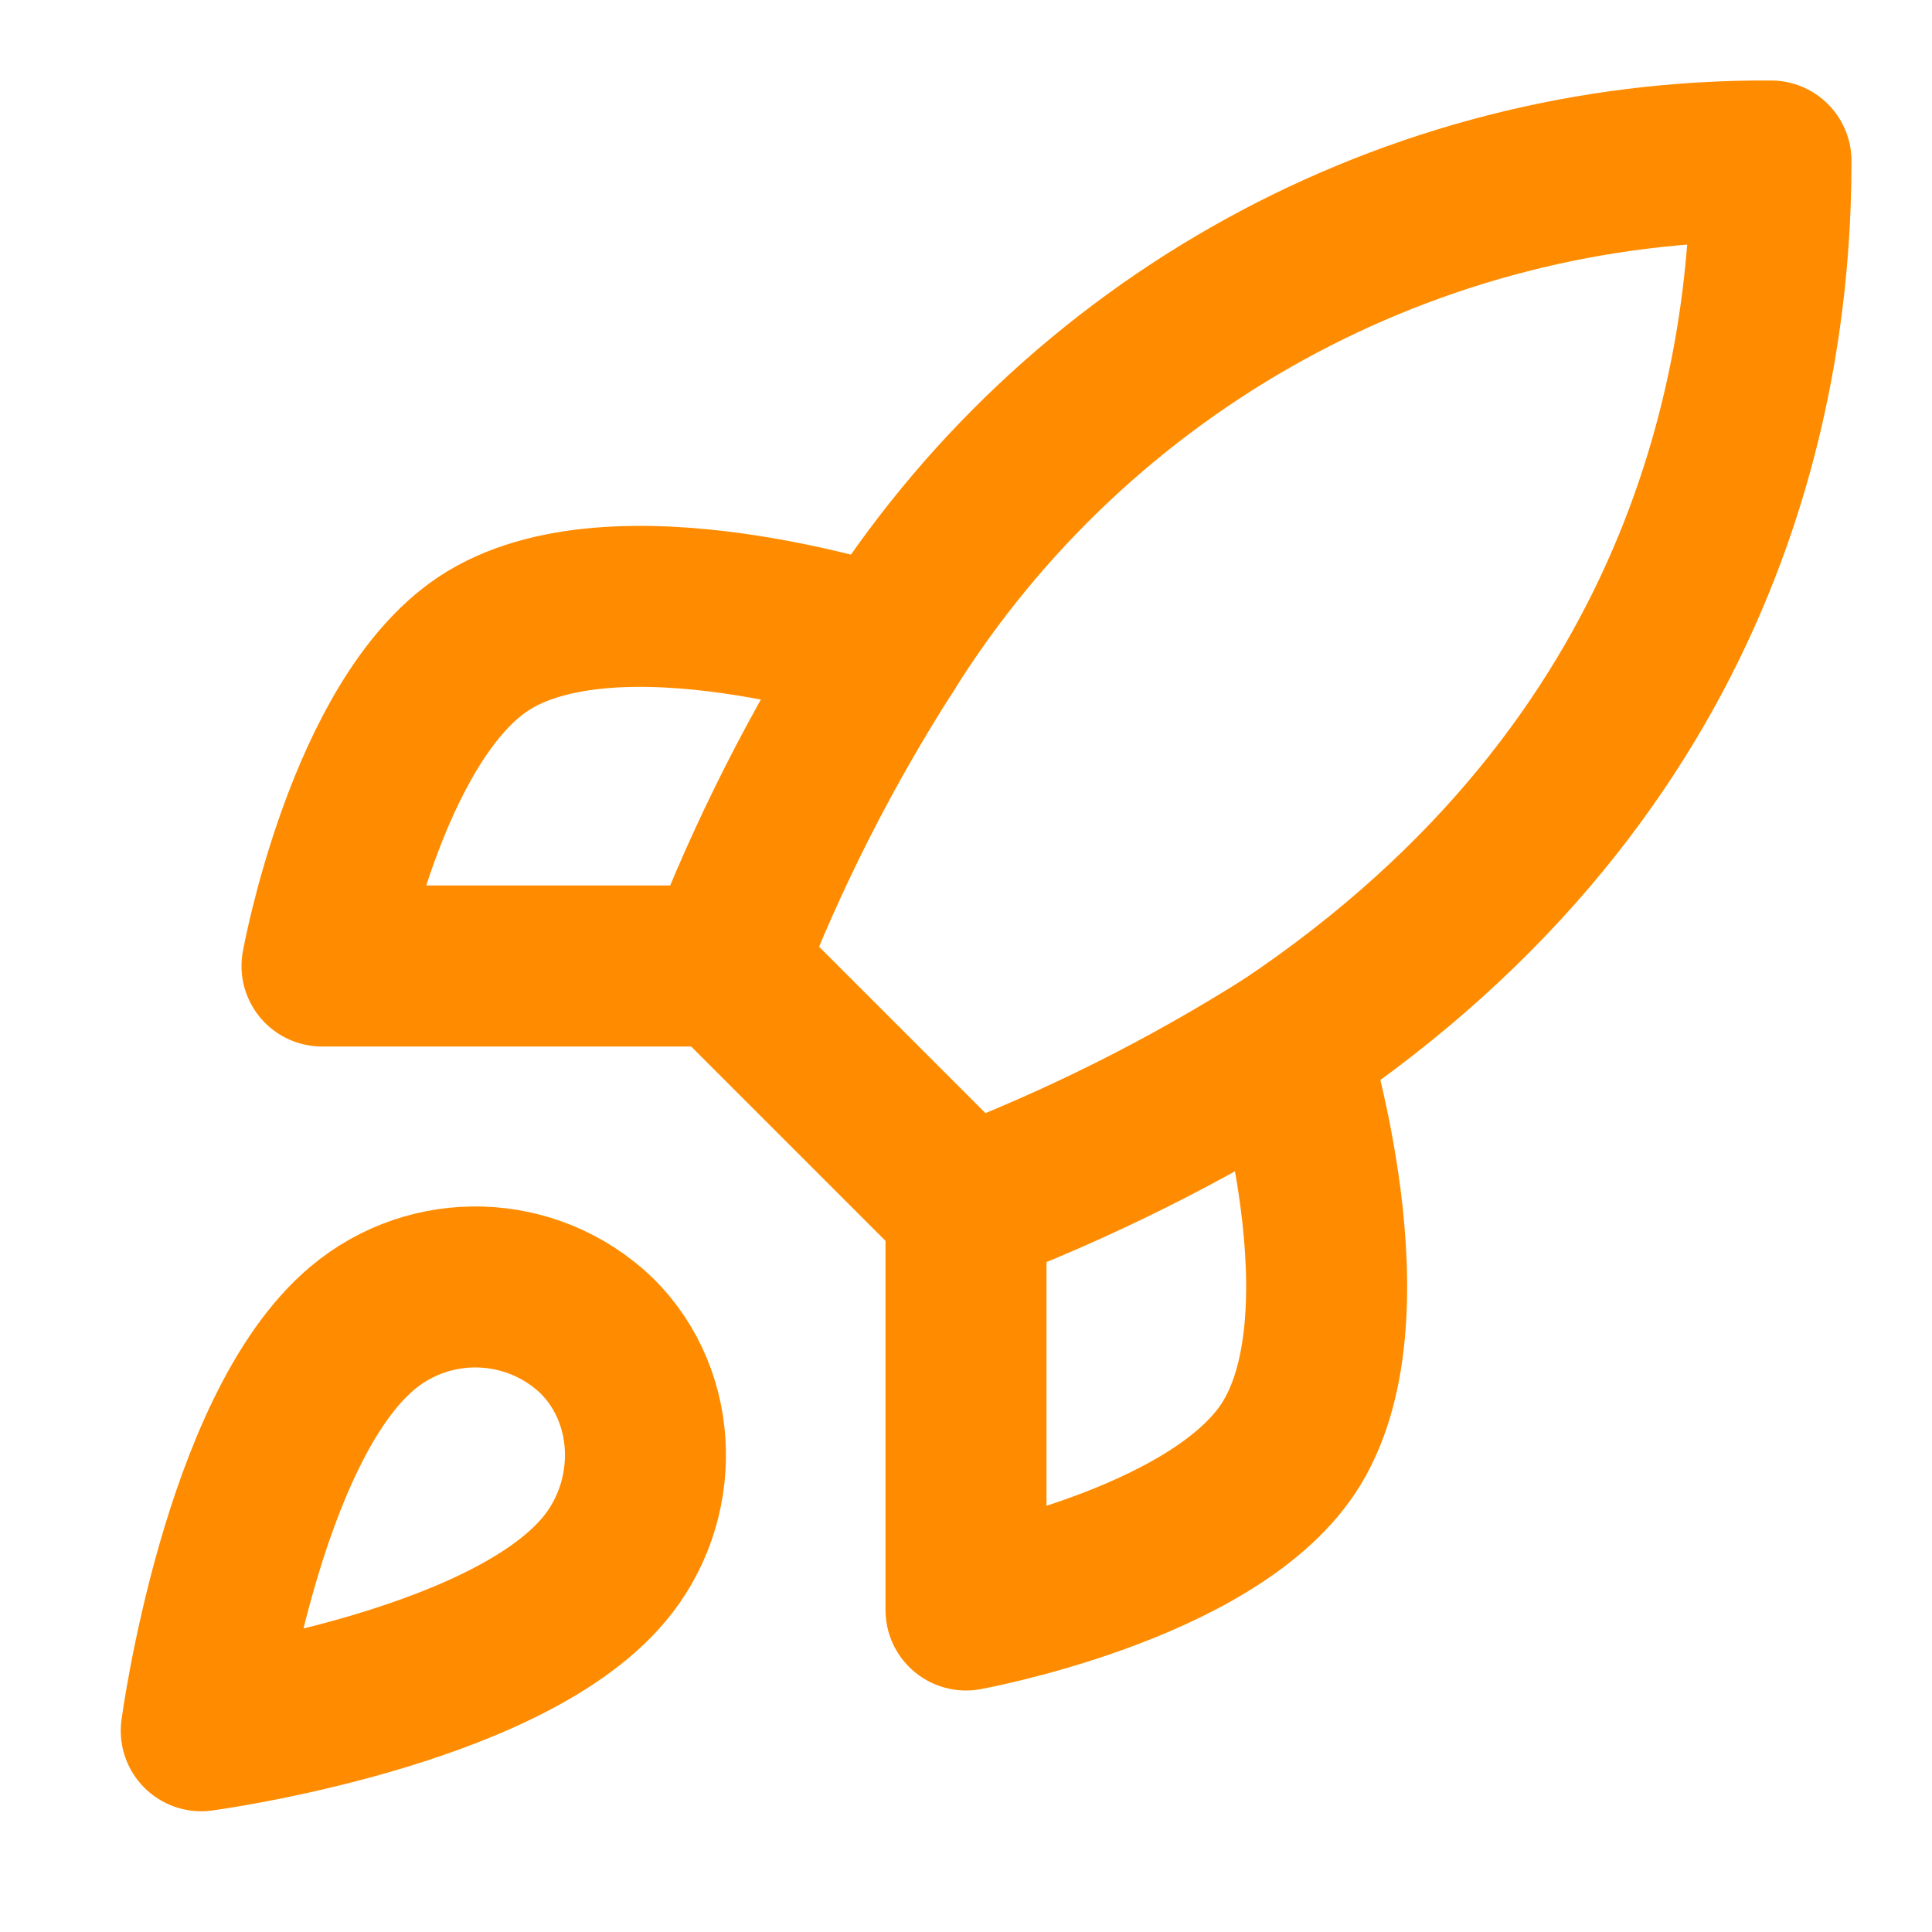
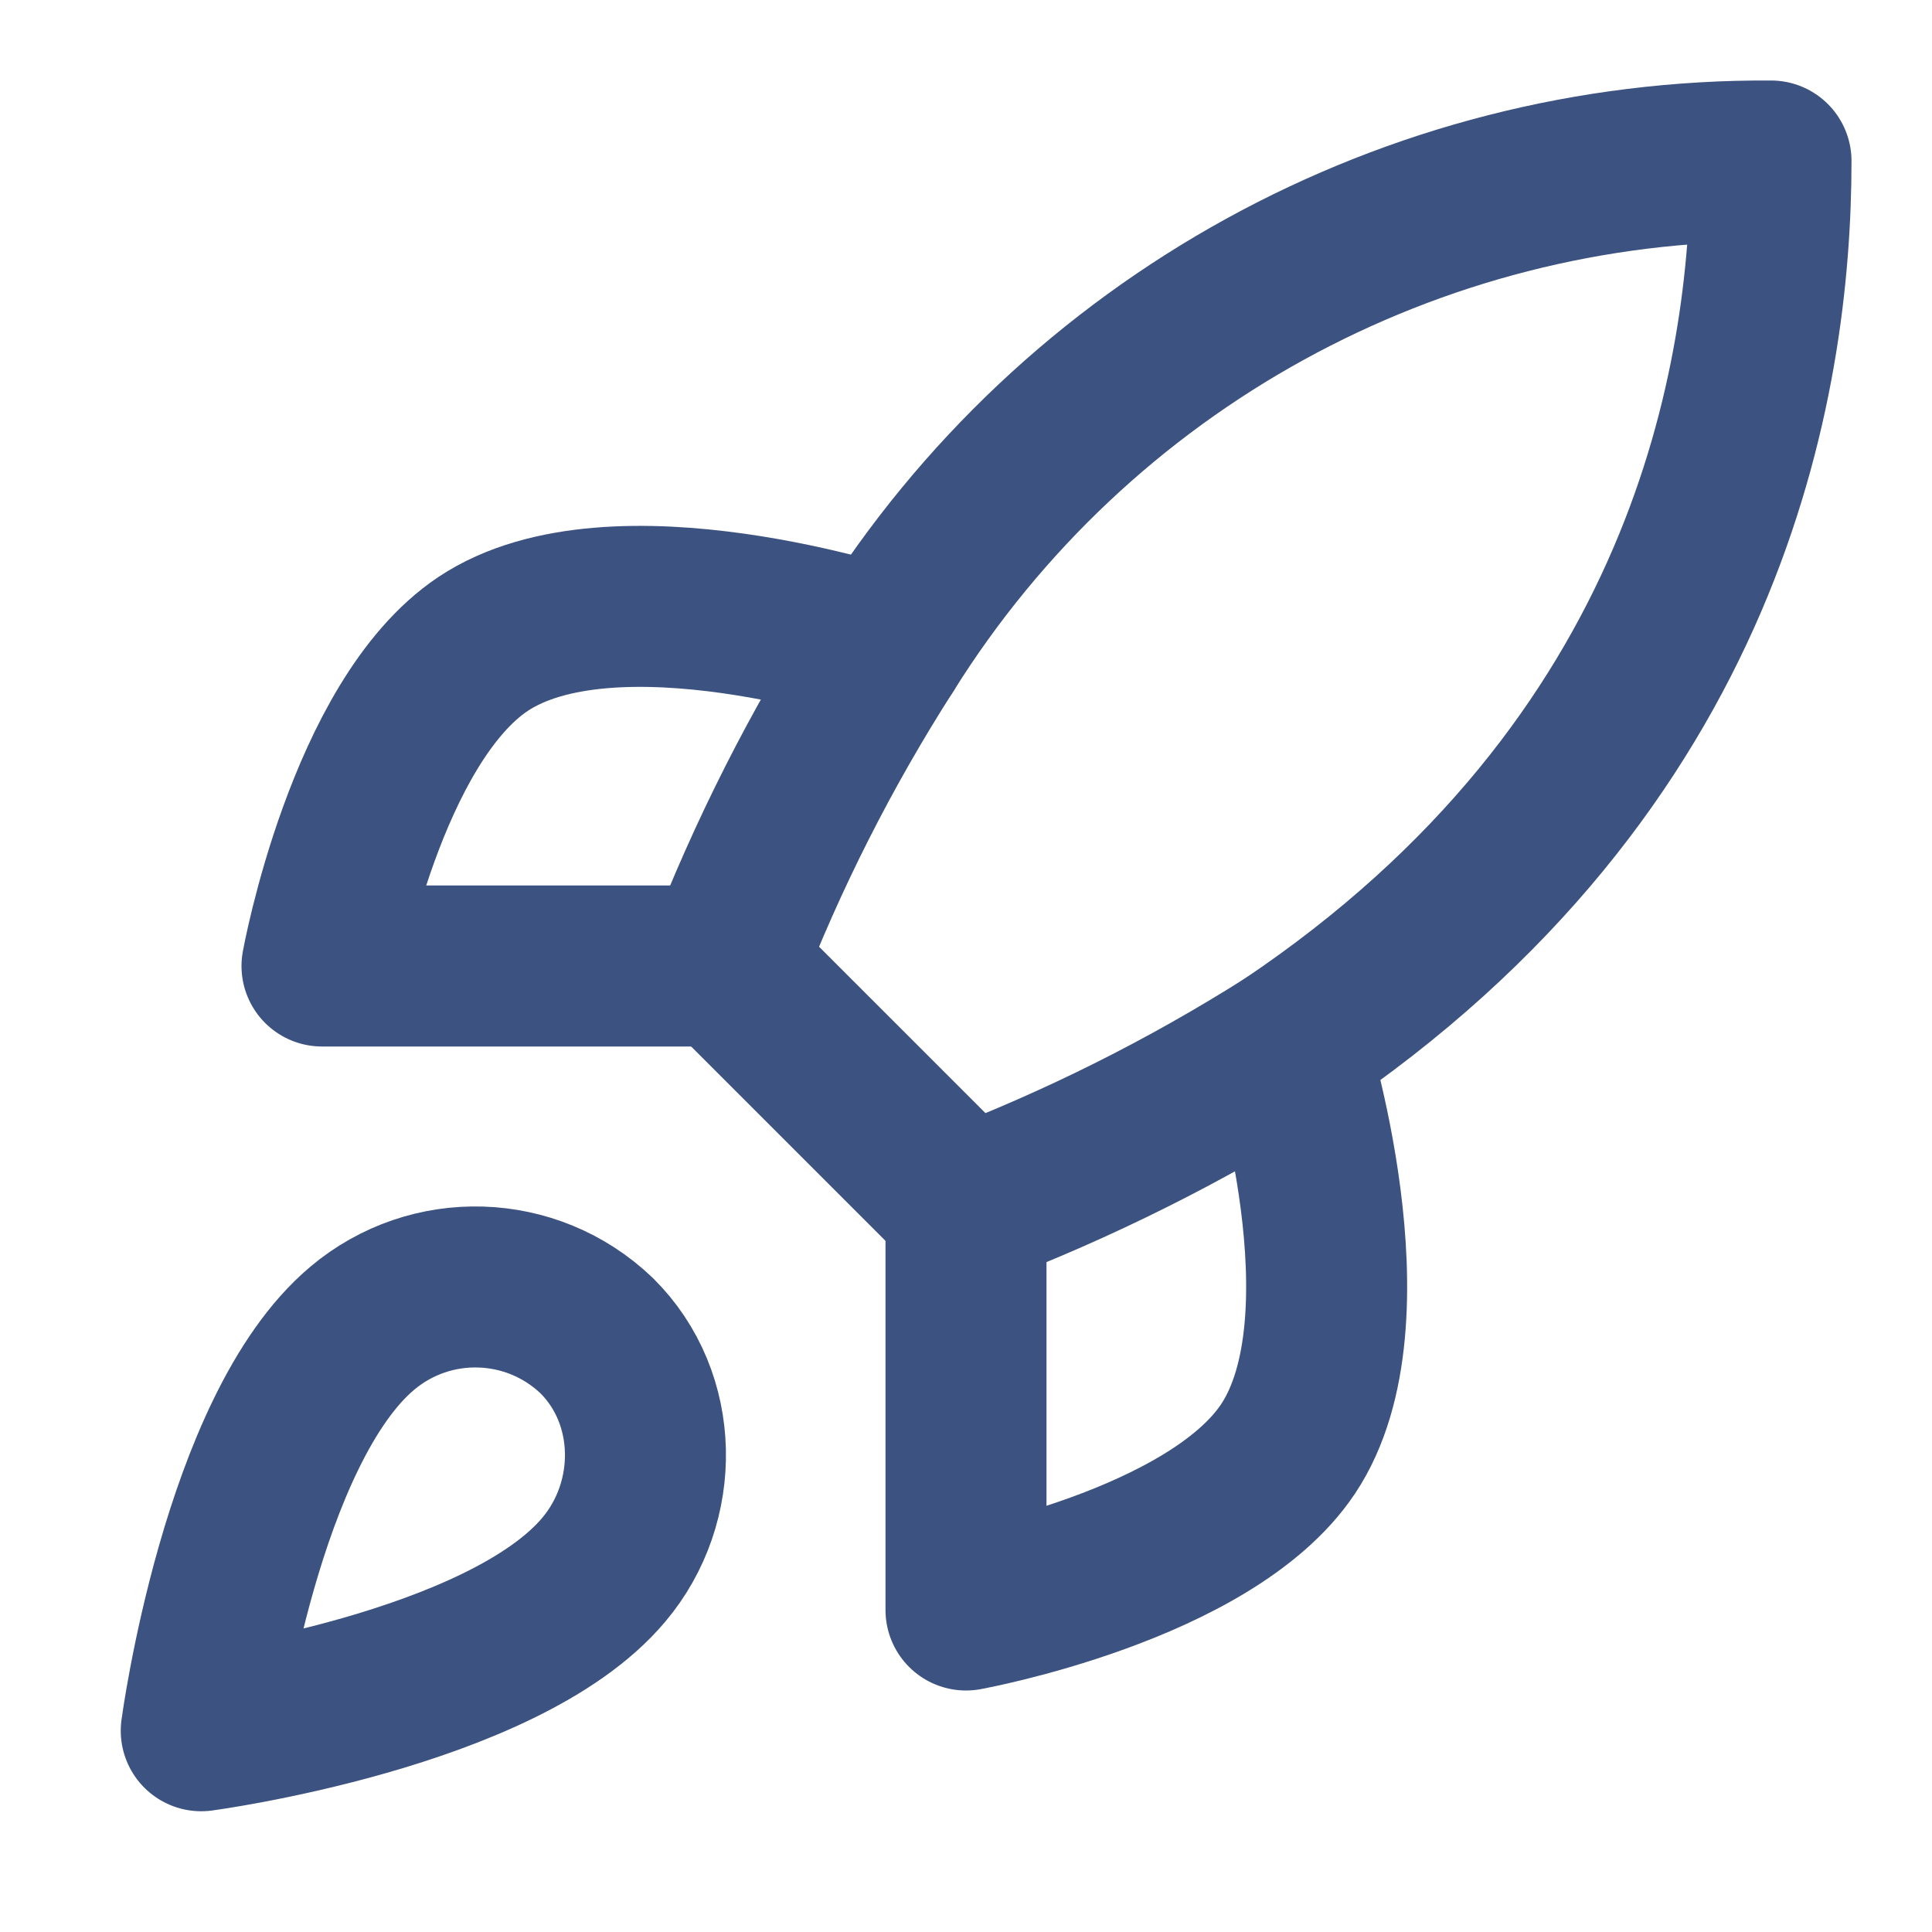
- <svg xmlns="http://www.w3.org/2000/svg" width="24" height="24" viewBox="0 0 24 24" fill="none" stroke="#FF8C00" stroke-width="2" stroke-linecap="round" stroke-linejoin="round">
+ <svg xmlns="http://www.w3.org/2000/svg" width="24" height="24" viewBox="0 0 24 24" fill="none" stroke="#3c5280" stroke-width="2" stroke-linecap="round" stroke-linejoin="round">
  <path d="M12 15v5s3.03-.55 4-2c1.08-1.62 0-5 0-5" />
  <path d="M4.5 16.5c-1.5 1.26-2 5-2 5s3.74-.5 5-2c.71-.84.7-2.13-.09-2.91a2.18 2.18 0 0 0-2.91-.09" />
  <path d="M9 12a22 22 0 0 1 2-3.95A12.88 12.88 0 0 1 22 2c0 2.72-.78 7.5-6 11a22.4 22.4 0 0 1-4 2z" />
  <path d="M9 12H4s.55-3.03 2-4c1.62-1.08 5 .05 5 .05" />
</svg>
